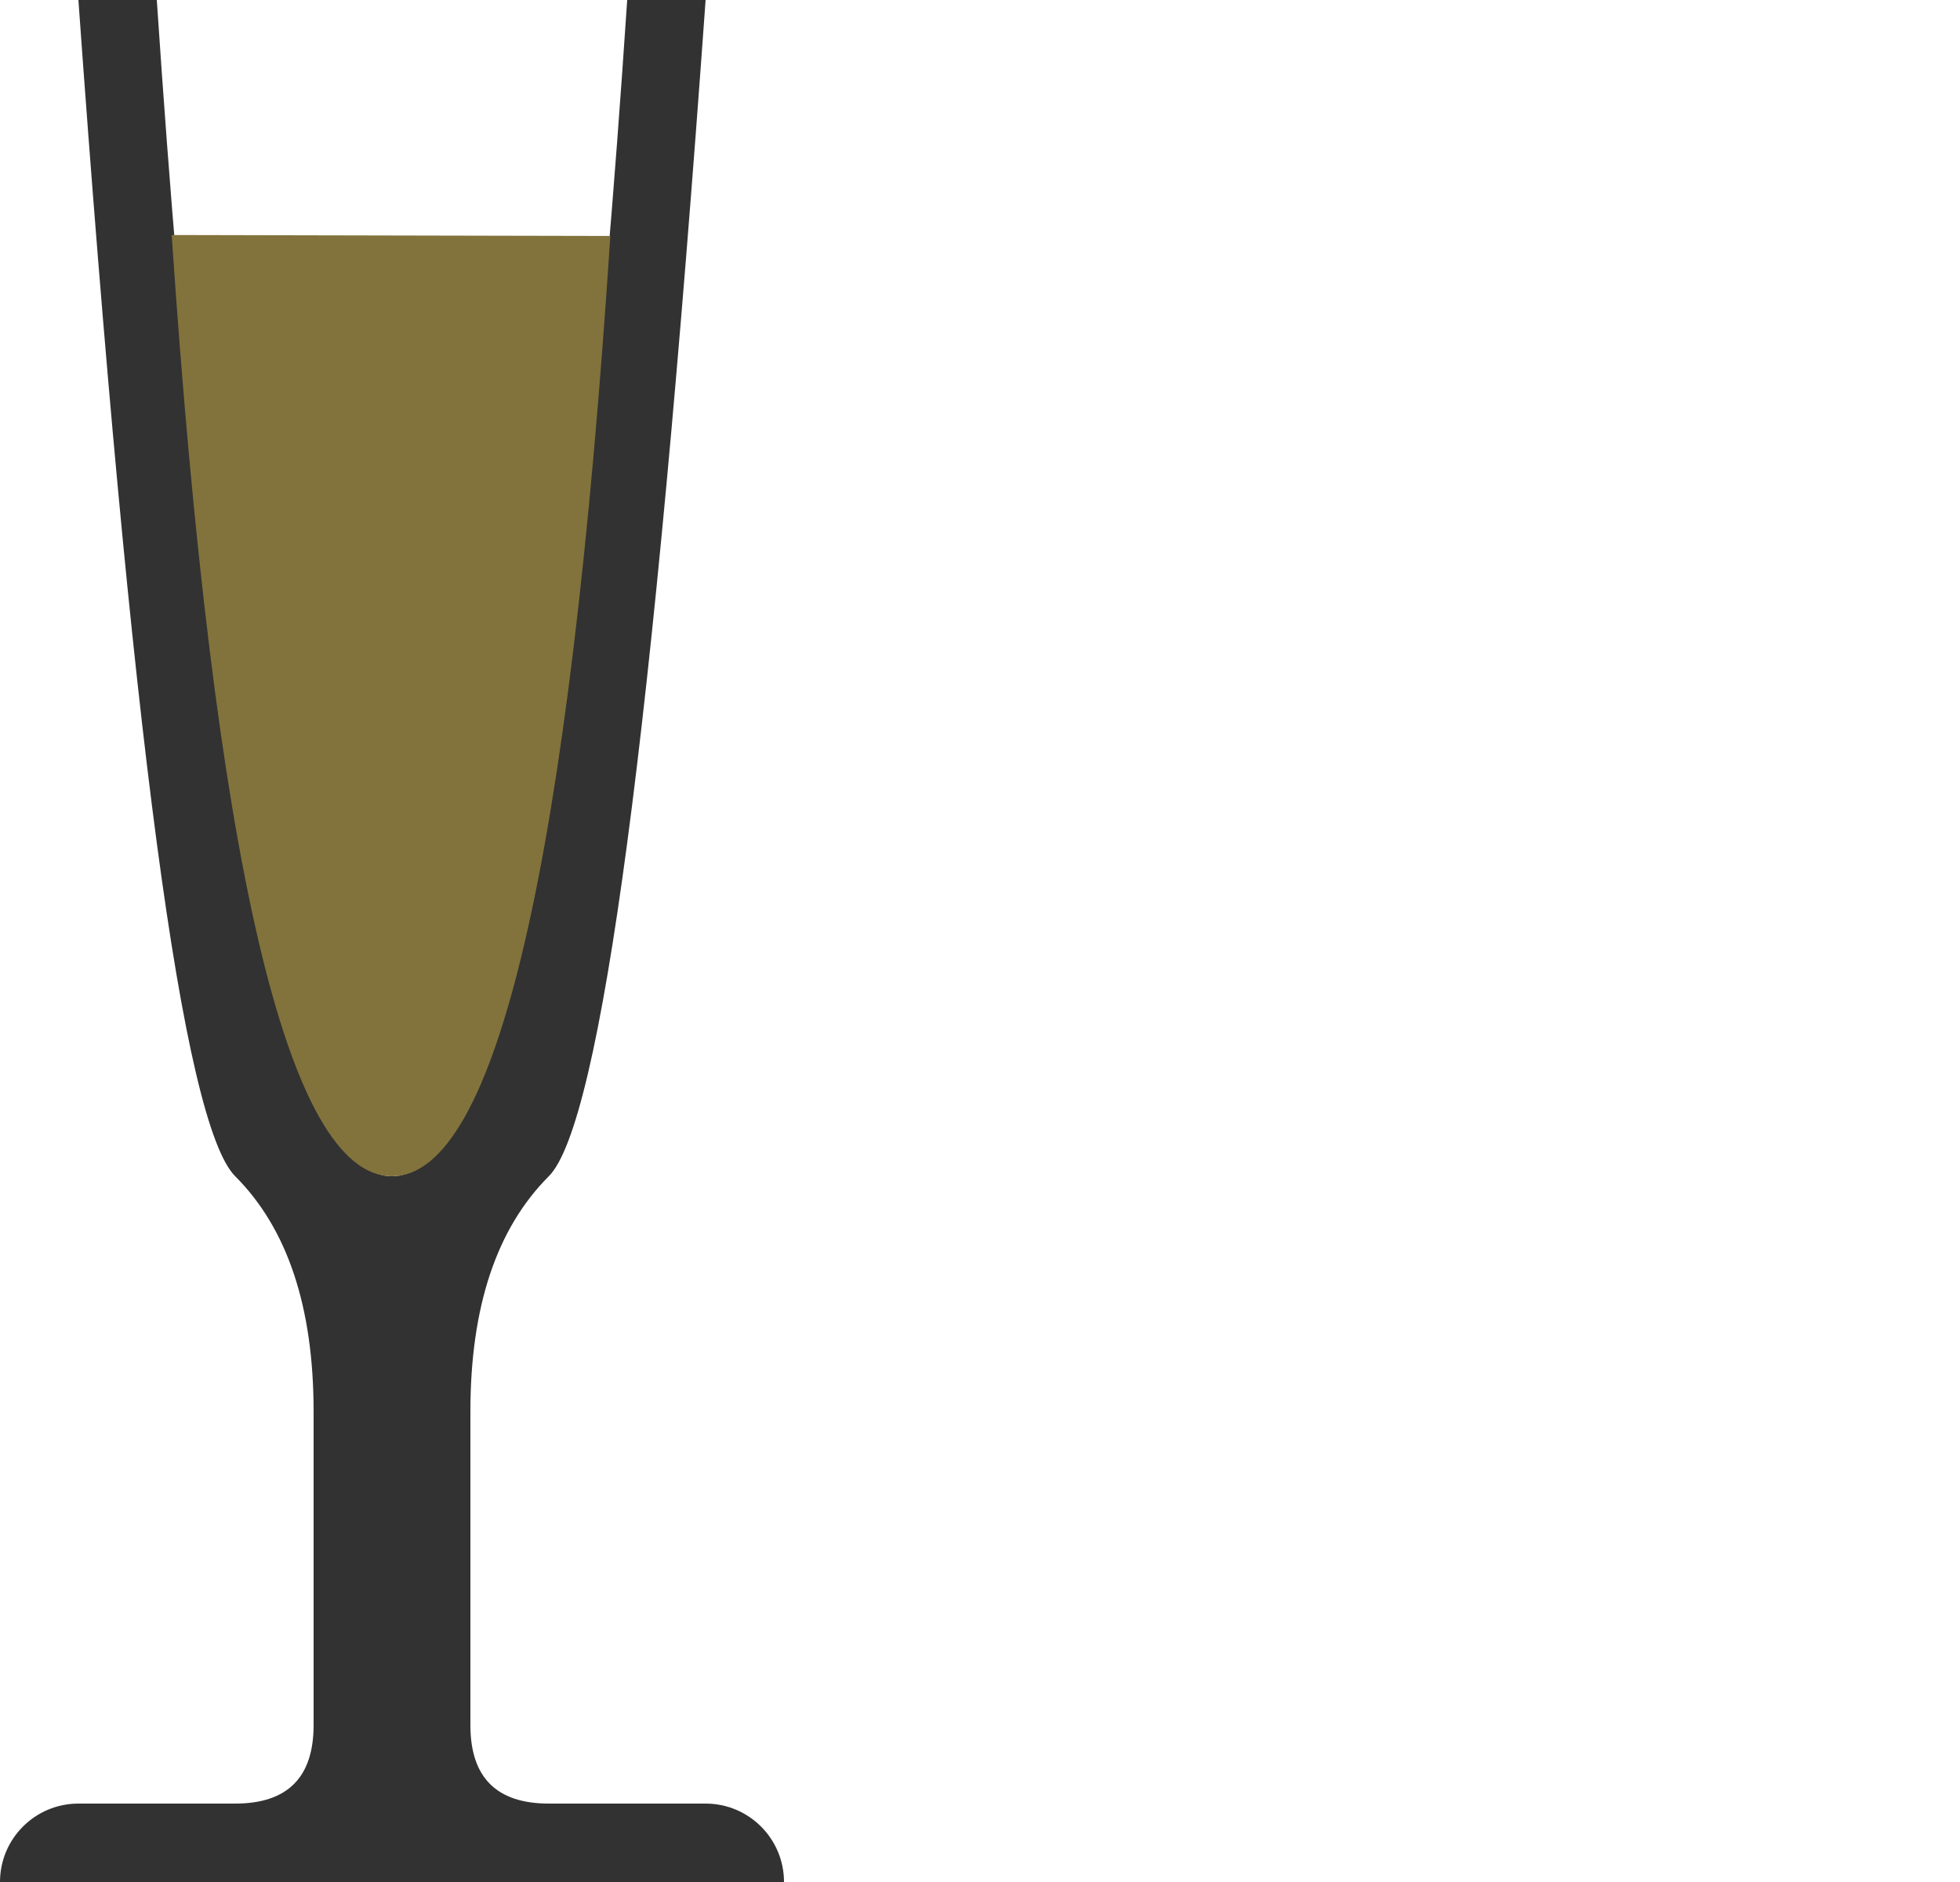
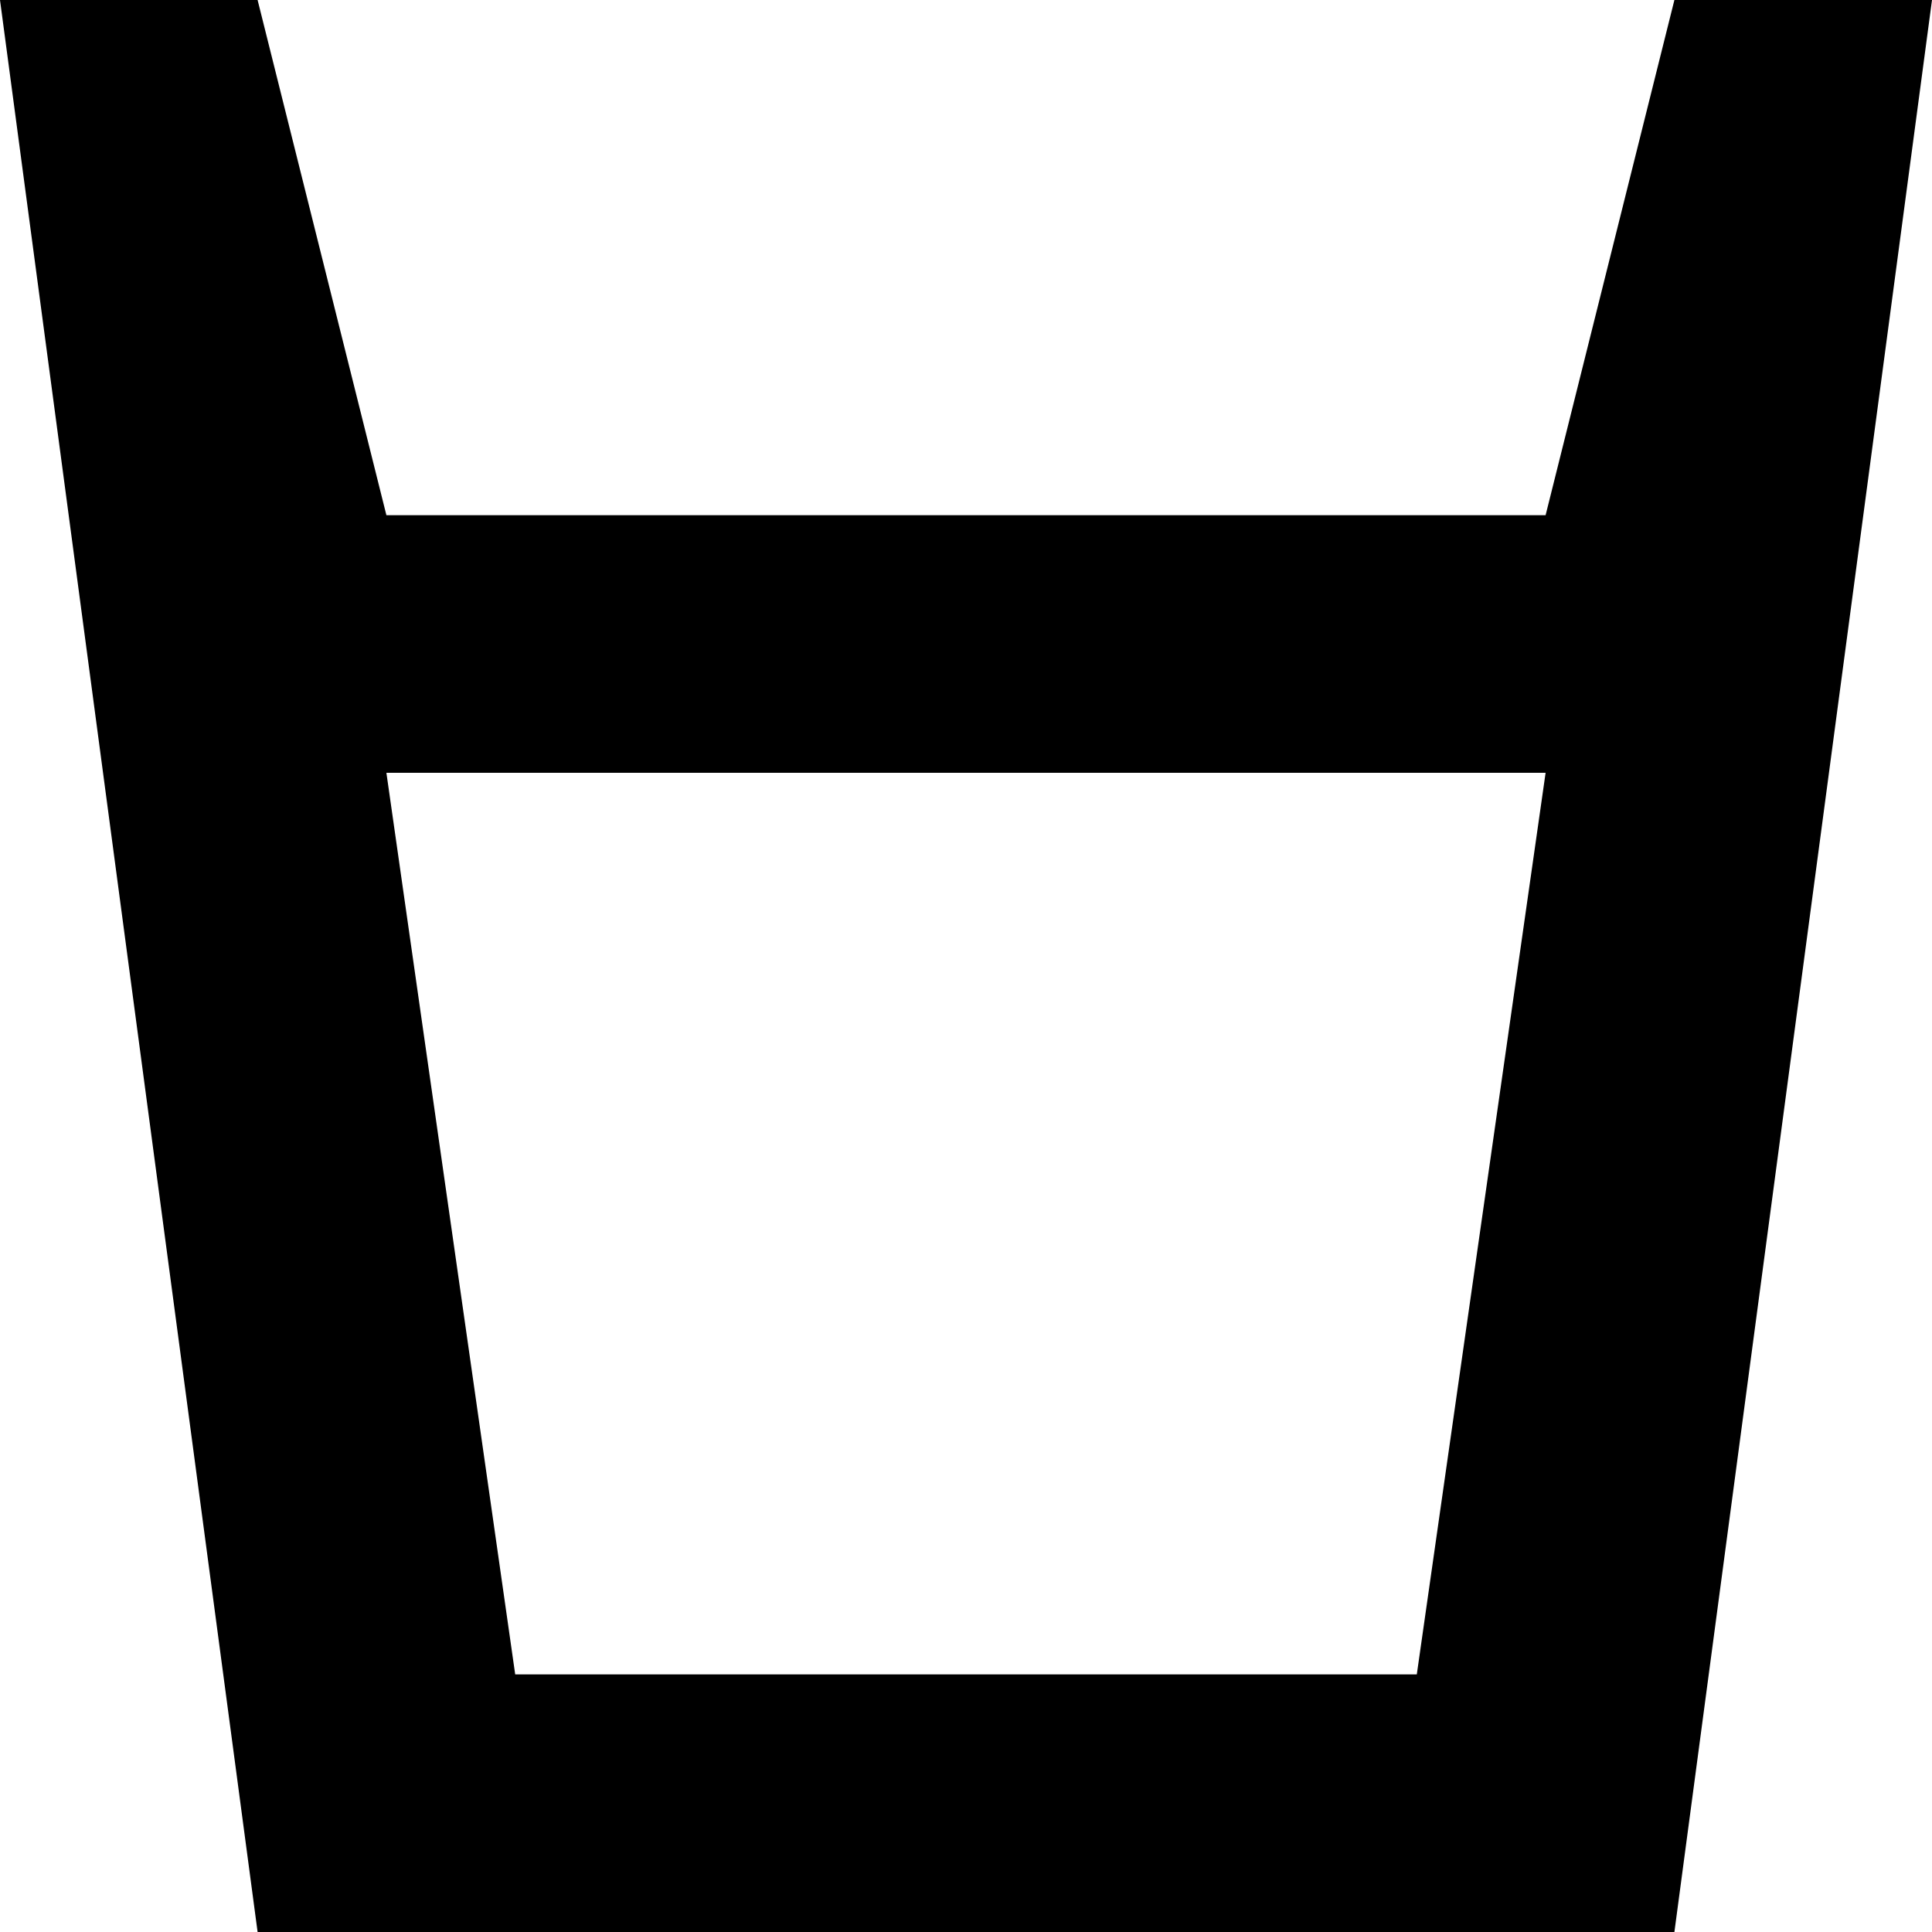
- <svg xmlns="http://www.w3.org/2000/svg" id="spiritSvg" class="svg" width="100%" height="70px" viewBox="0 0 25 24">
-   <path fill="rgb(50, 50,50)" class="svgPath" d="M 1 25 L 9 25 A 1 1 0 0 0 9 23 L 7 23 Q 6 23 6 22 L 6 18 Q 6 16 7 15 Q 8 14 9 0 L 8 0 Q 7 15 5 15  Q 3 15 2 0 L 1 0 Q 2 14 3 15 Q 4 16 4 18 L 4 22 Q 4 23 3 23 L 1 23 A 1 1 0 0 0 1 25" />
-   <path fill="rgb(130, 115, 60)" class="svgPath" d="M 2.19 2.997 Q 3 15 5 15 Q 7 15 7.785 3.009" />
+ <svg xmlns="http://www.w3.org/2000/svg" id="spiritSvg" class="svg" width="100%" height="70px" viewBox="0 0 15 15">
+   <path class="svgPath" d="M 0 0 L 2 15 L 13 15 L 15 0 L 13 0 L 12 4 L 3 4 L 2 0 M 2 6 L 12 6 L 11 13 L 4 13 L 3 6" />
</svg>
